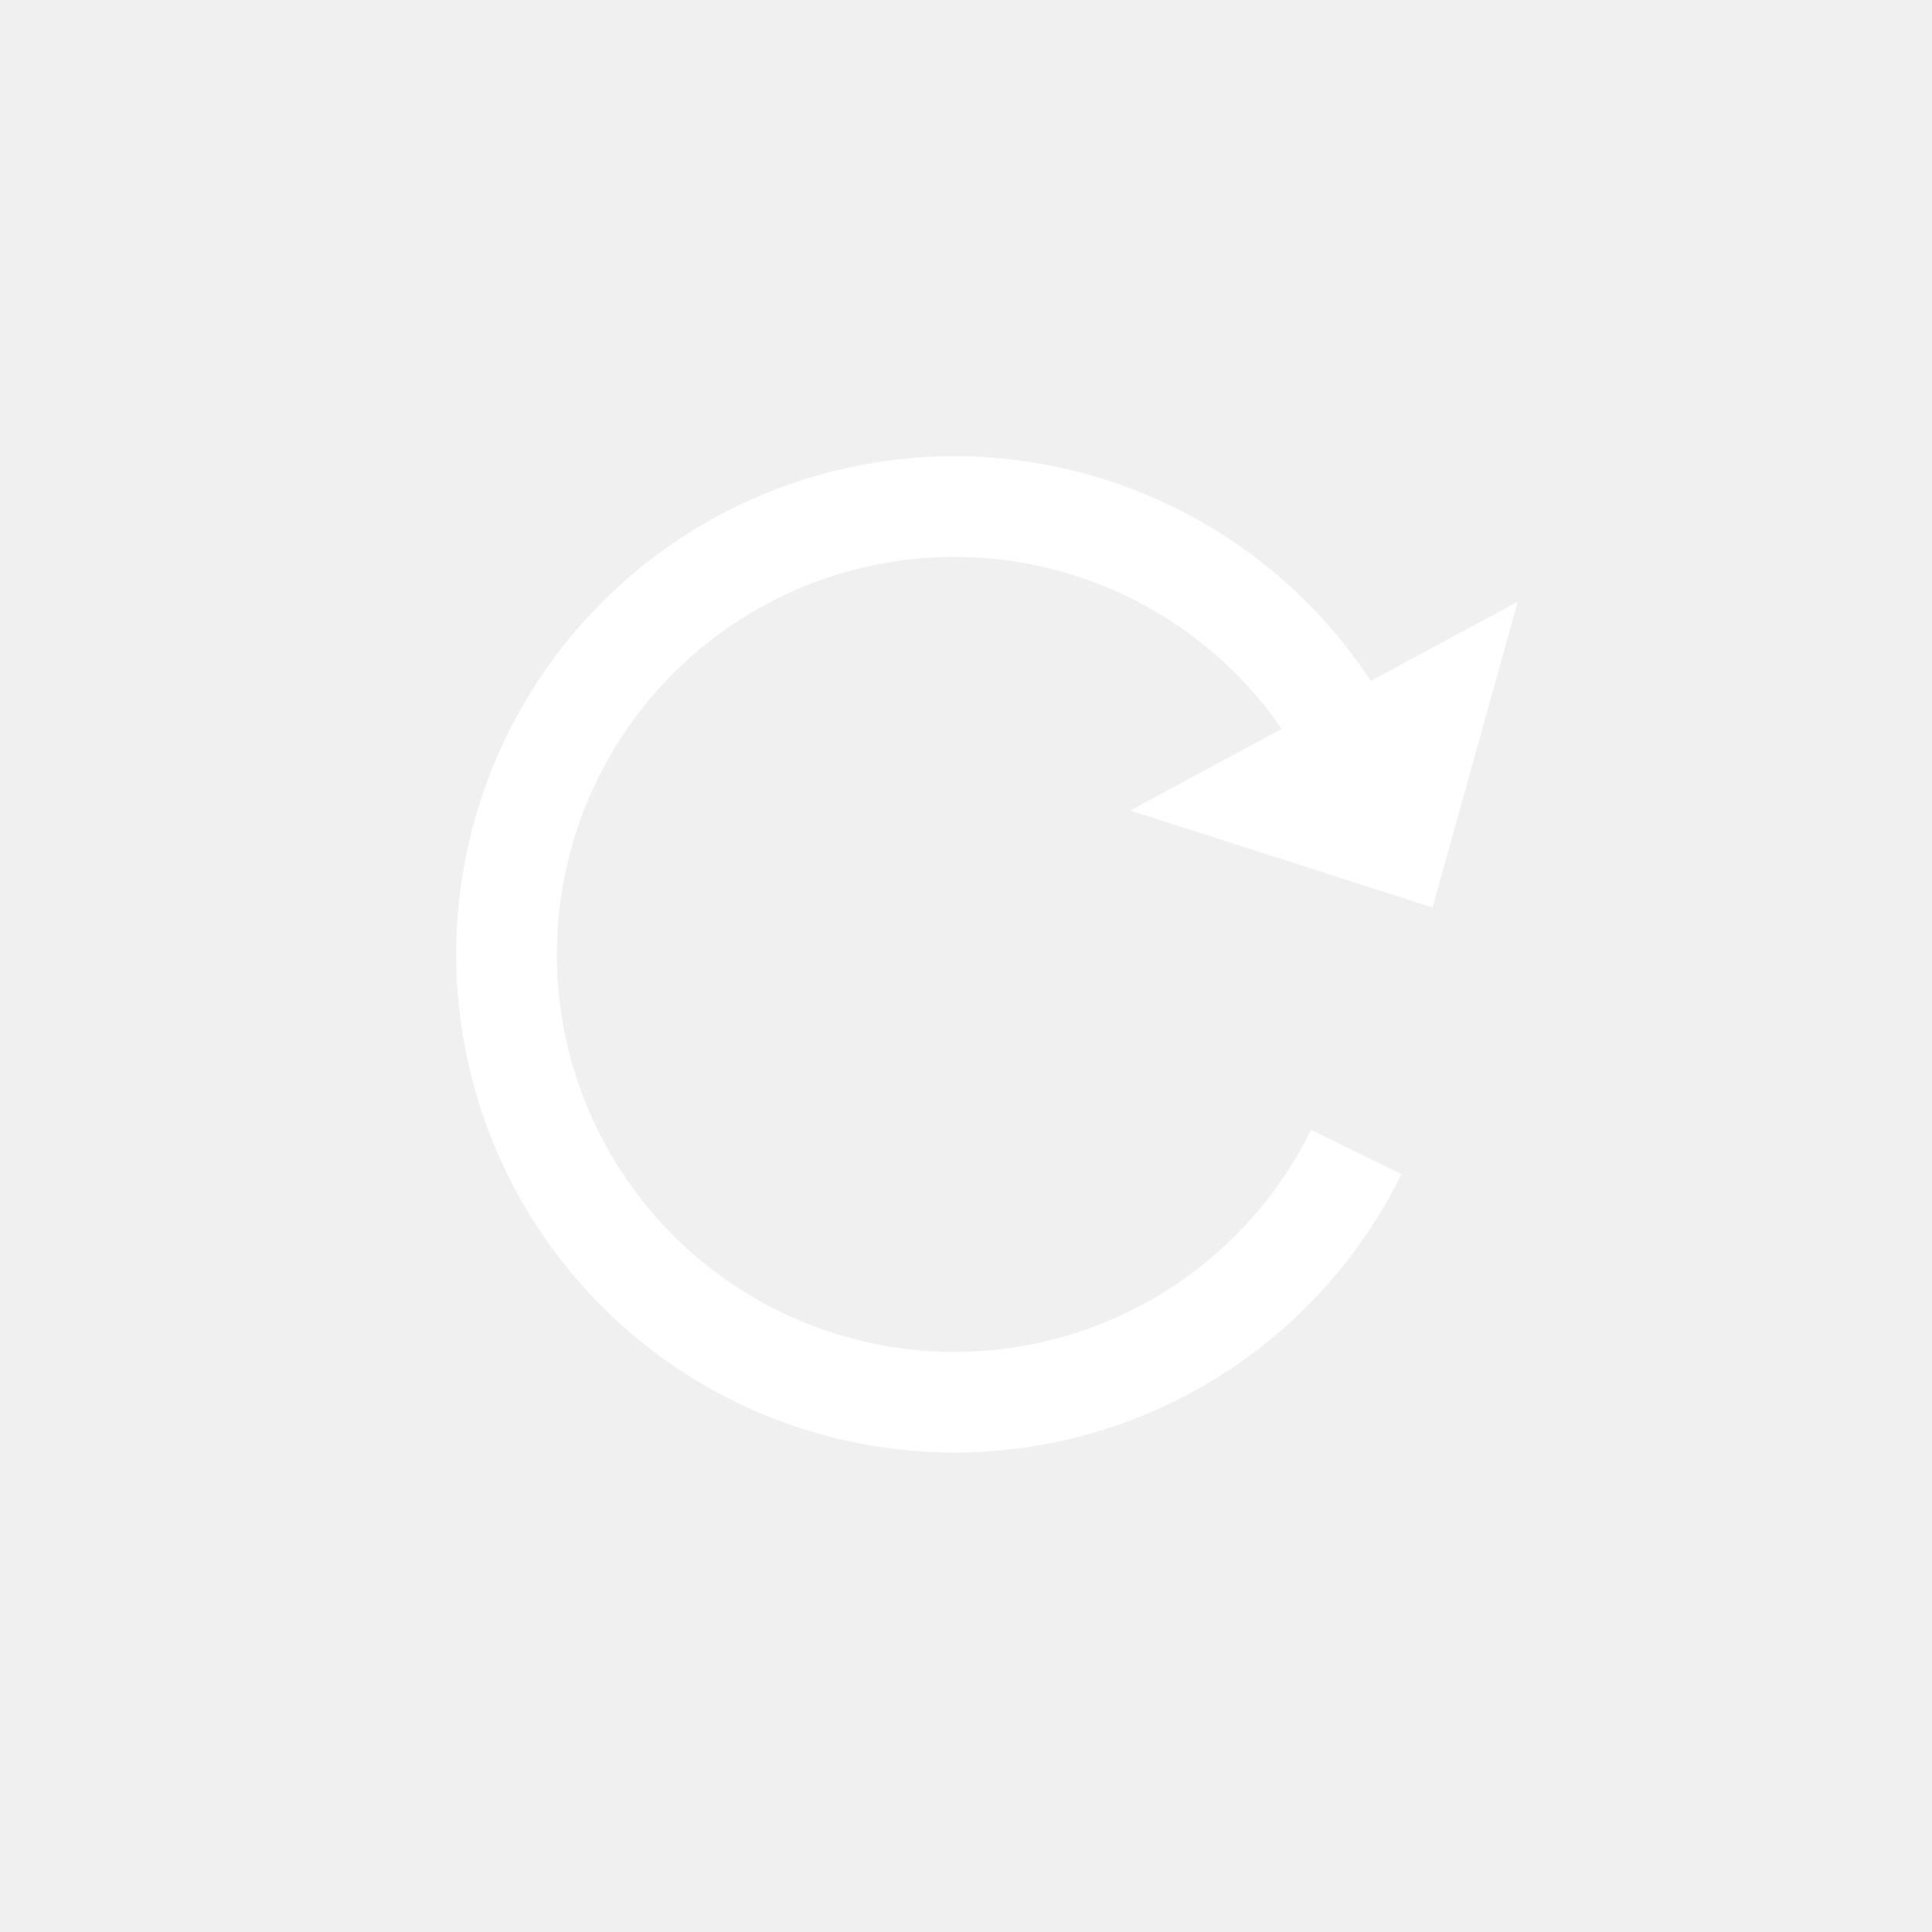
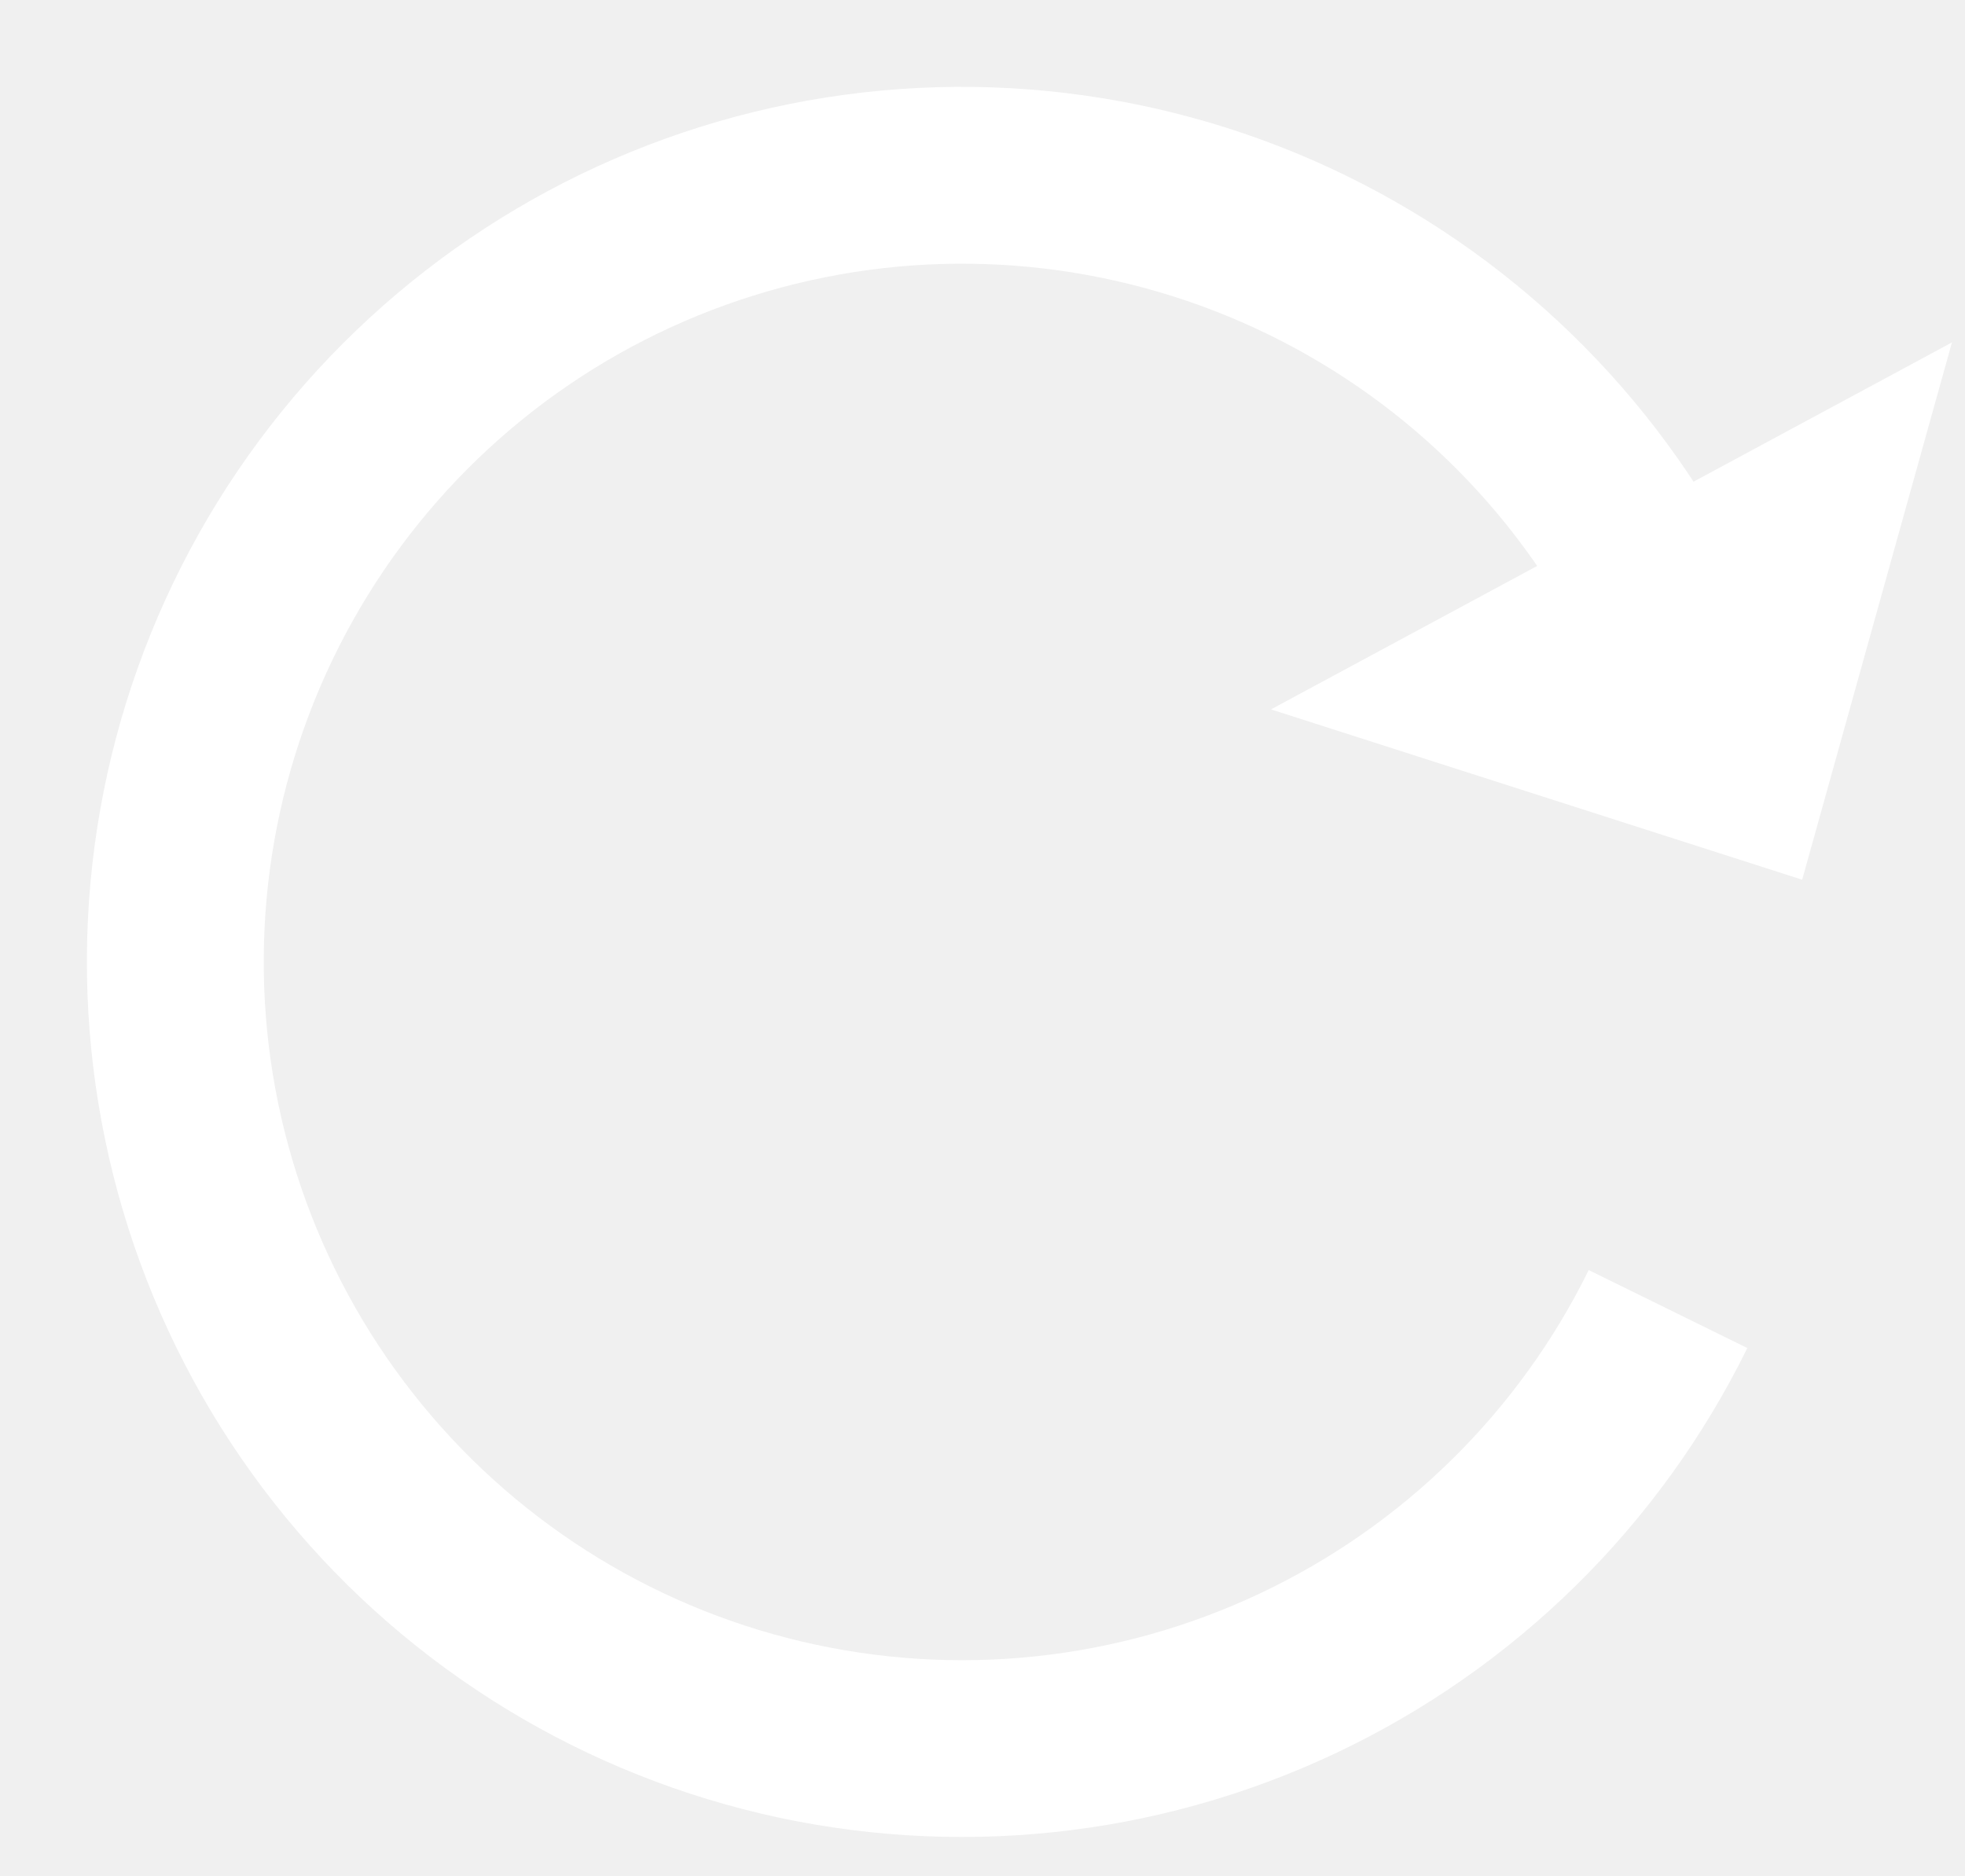
- <svg xmlns="http://www.w3.org/2000/svg" width="38" height="38" viewBox="0 0 38 38" fill="none">
-   <path d="M28.177 17.849L29.853 11.833L22.23 15.942L28.177 17.849Z" fill="white" />
-   <mask id="path-2-inside-1_283_869" fill="white">
-     <path d="M27.619 14.562C26.666 12.559 25.061 10.939 23.068 9.966C21.074 8.993 18.81 8.726 16.644 9.207C14.479 9.689 12.541 10.891 11.148 12.617C9.754 14.343 8.988 16.49 8.973 18.709C8.959 20.927 9.698 23.084 11.069 24.828C12.44 26.572 14.362 27.799 16.521 28.308C18.68 28.817 20.948 28.579 22.954 27.632C24.96 26.686 26.585 25.086 27.564 23.095L25.787 22.222C25.006 23.81 23.709 25.087 22.109 25.842C20.508 26.598 18.698 26.788 16.976 26.381C15.253 25.975 13.719 24.996 12.625 23.604C11.531 22.213 10.942 20.491 10.953 18.721C10.964 16.951 11.576 15.238 12.688 13.86C13.8 12.483 15.346 11.524 17.074 11.14C18.802 10.755 20.609 10.969 22.2 11.745C23.79 12.521 25.071 13.814 25.831 15.413L27.619 14.562Z" />
+ <svg xmlns="http://www.w3.org/2000/svg" width="22" height="21" viewBox="0 0 22 21" fill="none">
+   <path d="M20.177 9.85L21.854 3.834L14.23 7.943L20.177 9.85Z" fill="white" />
+   <mask id="mask0_1827_251" style="mask-type:alpha" maskUnits="userSpaceOnUse" x="0" y="0" width="20" height="21">
+     <path d="M19.618 6.561C18.665 4.558 17.061 2.938 15.067 1.965C13.074 0.992 10.809 0.725 8.644 1.206C6.478 1.688 4.541 2.89 3.147 4.616C1.754 6.342 0.987 8.489 0.973 10.707C0.959 12.926 1.697 15.083 3.068 16.827C4.439 18.571 6.362 19.797 8.521 20.307C10.679 20.816 12.947 20.578 14.953 19.631C16.959 18.684 18.584 17.085 19.563 15.094L17.787 14.221C17.006 15.809 15.709 17.085 14.108 17.841C12.508 18.597 10.698 18.787 8.975 18.38C7.252 17.974 5.719 16.995 4.625 15.603C3.531 14.212 2.941 12.49 2.953 10.72C2.964 8.95 3.576 7.237 4.688 5.859C5.799 4.482 7.346 3.523 9.074 3.139C10.801 2.755 12.608 2.968 14.199 3.744C15.79 4.52 17.07 5.813 17.831 7.412L19.618 6.561Z" fill="white" />
  </mask>
-   <path d="M27.619 14.562C26.666 12.559 25.061 10.939 23.068 9.966C21.074 8.993 18.81 8.726 16.644 9.207C14.479 9.689 12.541 10.891 11.148 12.617C9.754 14.343 8.988 16.49 8.973 18.709C8.959 20.927 9.698 23.084 11.069 24.828C12.44 26.572 14.362 27.799 16.521 28.308C18.68 28.817 20.948 28.579 22.954 27.632C24.96 26.686 26.585 25.086 27.564 23.095L25.787 22.222C25.006 23.81 23.709 25.087 22.109 25.842C20.508 26.598 18.698 26.788 16.976 26.381C15.253 25.975 13.719 24.996 12.625 23.604C11.531 22.213 10.942 20.491 10.953 18.721C10.964 16.951 11.576 15.238 12.688 13.86C13.8 12.483 15.346 11.524 17.074 11.14C18.802 10.755 20.609 10.969 22.2 11.745C23.79 12.521 25.071 13.814 25.831 15.413L27.619 14.562Z" stroke="white" stroke-width="20" mask="url(#path-2-inside-1_283_869)" />
+   <g mask="url(#mask0_1827_251)">
+     <path d="M19.618 6.561C18.665 4.558 17.061 2.938 15.067 1.965C13.074 0.992 10.809 0.725 8.644 1.206C6.478 1.688 4.541 2.89 3.147 4.616C1.754 6.342 0.987 8.489 0.973 10.707C0.959 12.926 1.697 15.083 3.068 16.827C4.439 18.571 6.362 19.797 8.521 20.307C10.679 20.816 12.947 20.578 14.953 19.631C16.959 18.684 18.584 17.085 19.563 15.094L17.787 14.221C17.006 15.809 15.709 17.085 14.108 17.841C12.508 18.597 10.698 18.787 8.975 18.38C7.252 17.974 5.719 16.995 4.625 15.603C3.531 14.212 2.941 12.49 2.953 10.72C2.964 8.95 3.576 7.237 4.688 5.859C5.799 4.482 7.346 3.523 9.074 3.139C10.801 2.755 12.608 2.968 14.199 3.744C15.79 4.52 17.07 5.813 17.831 7.412L19.618 6.561Z" stroke="white" stroke-width="20" />
+   </g>
</svg>
